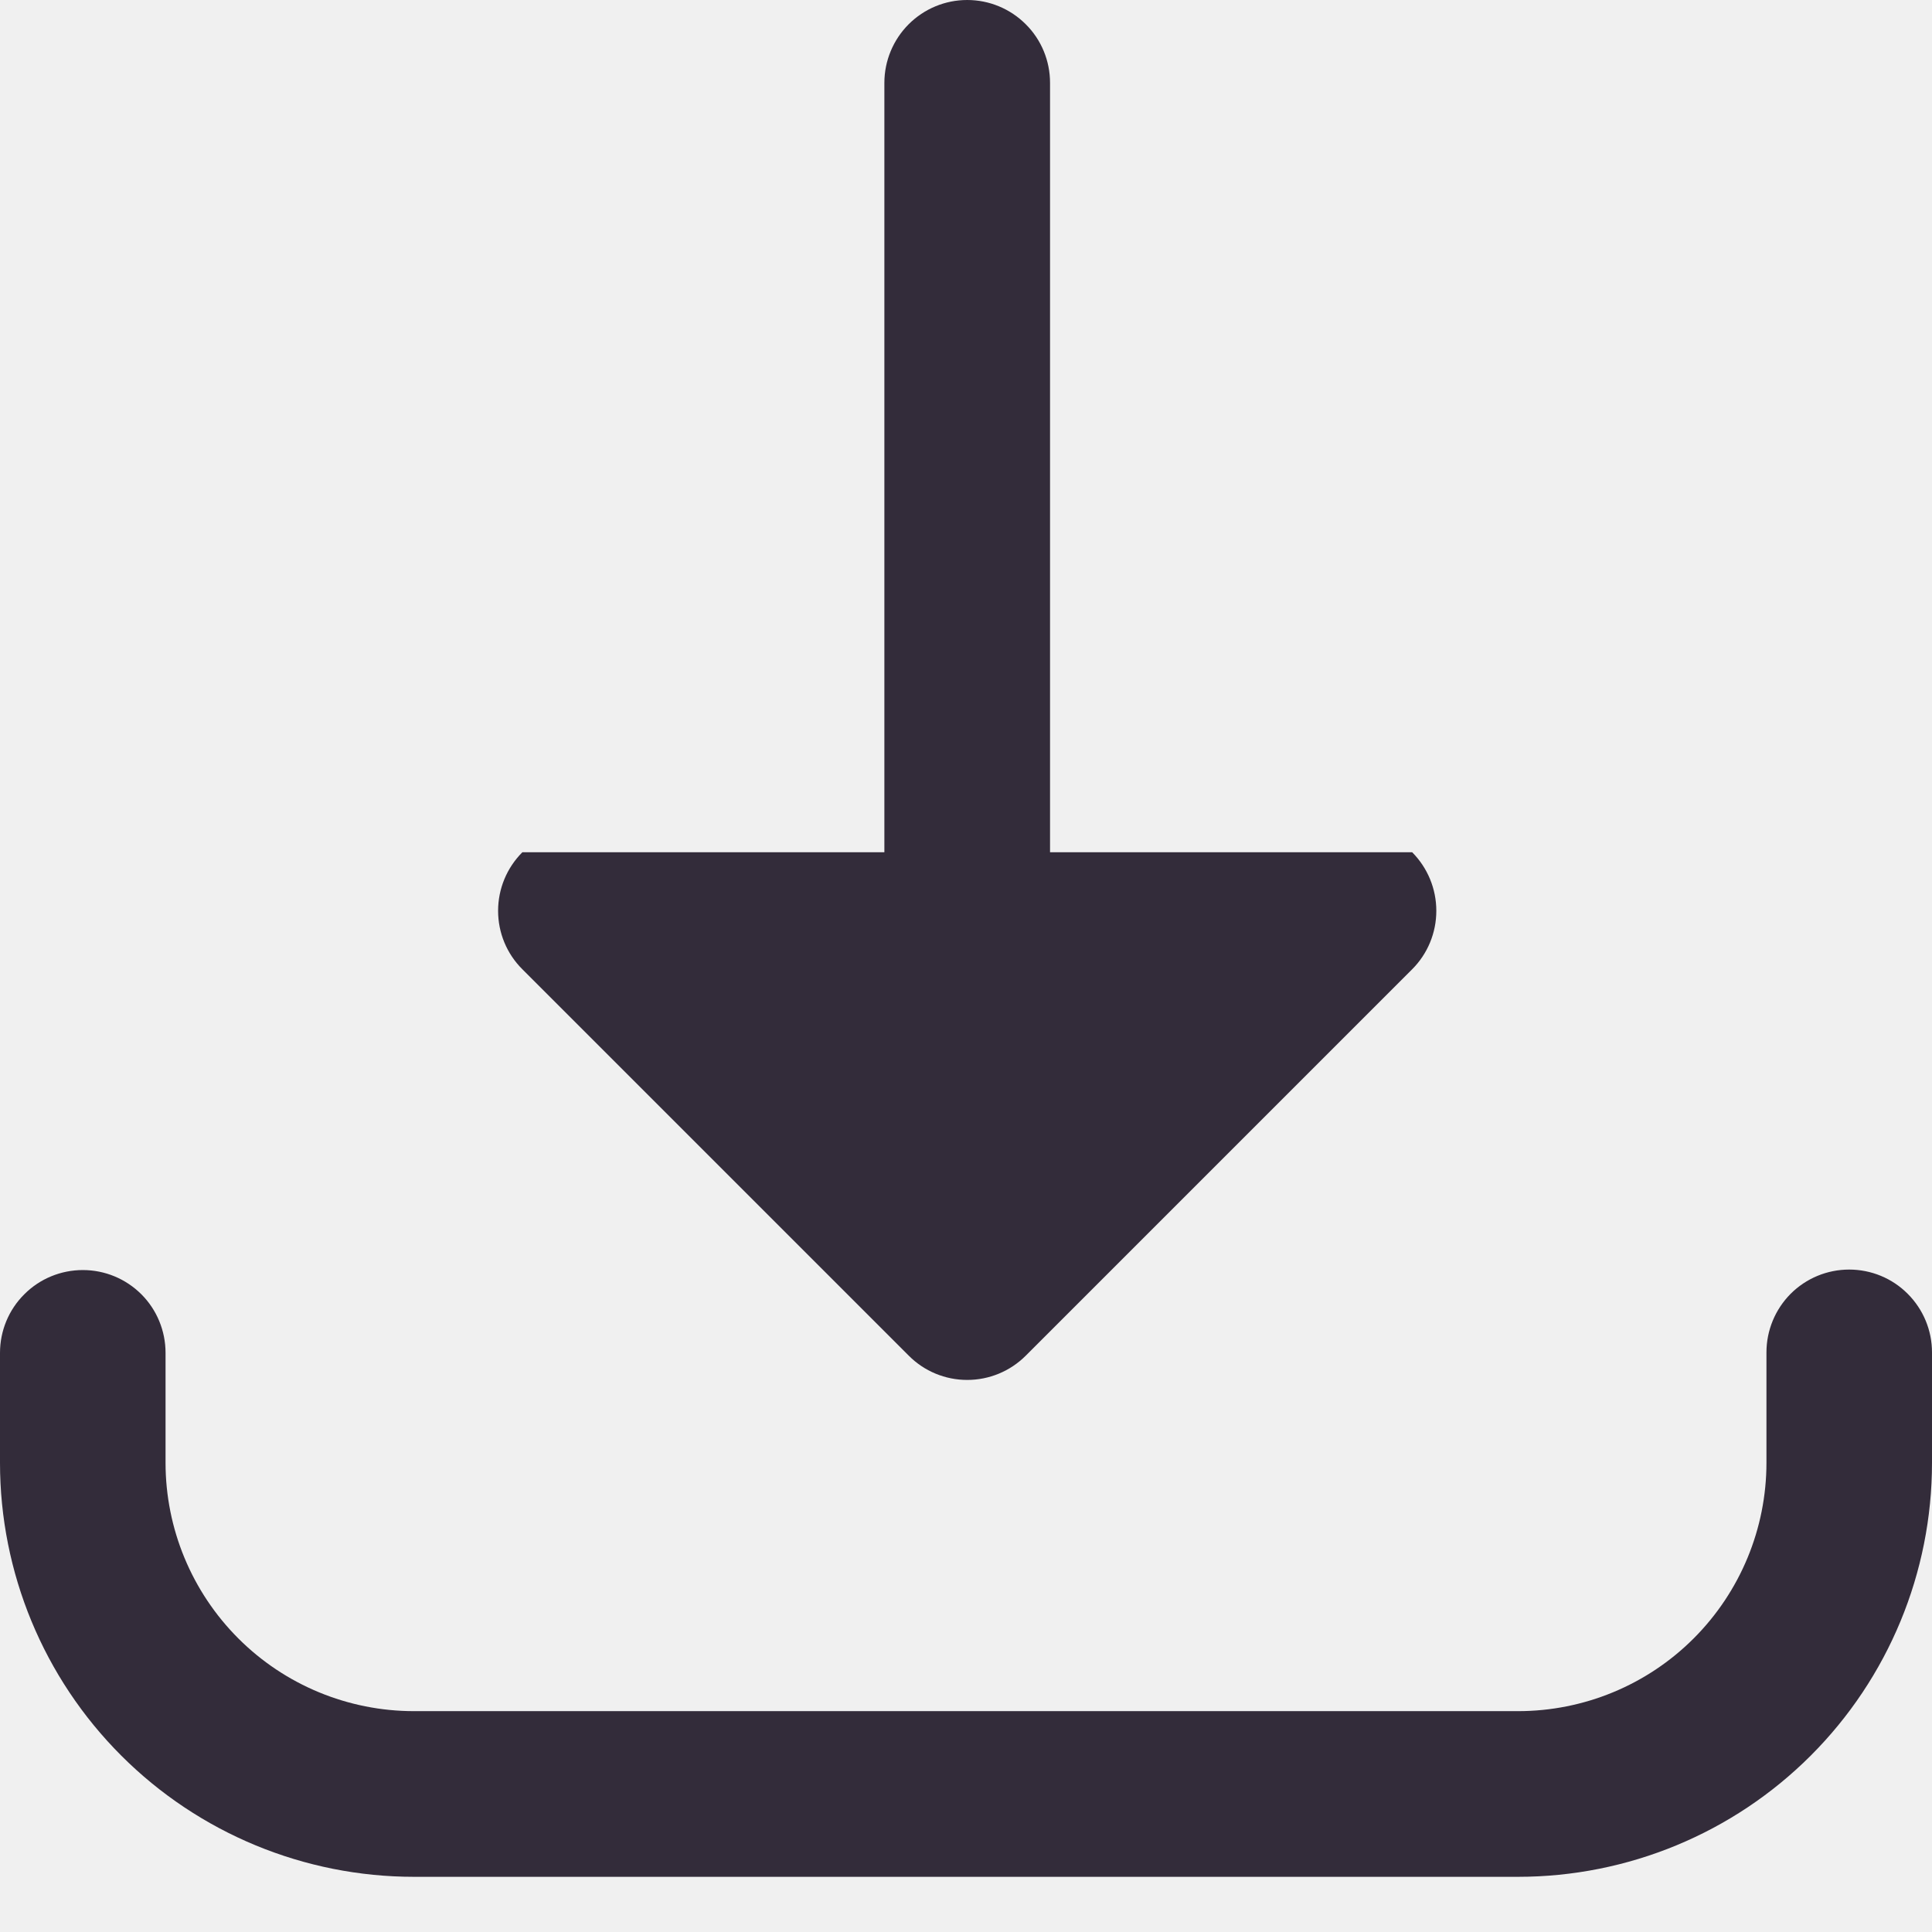
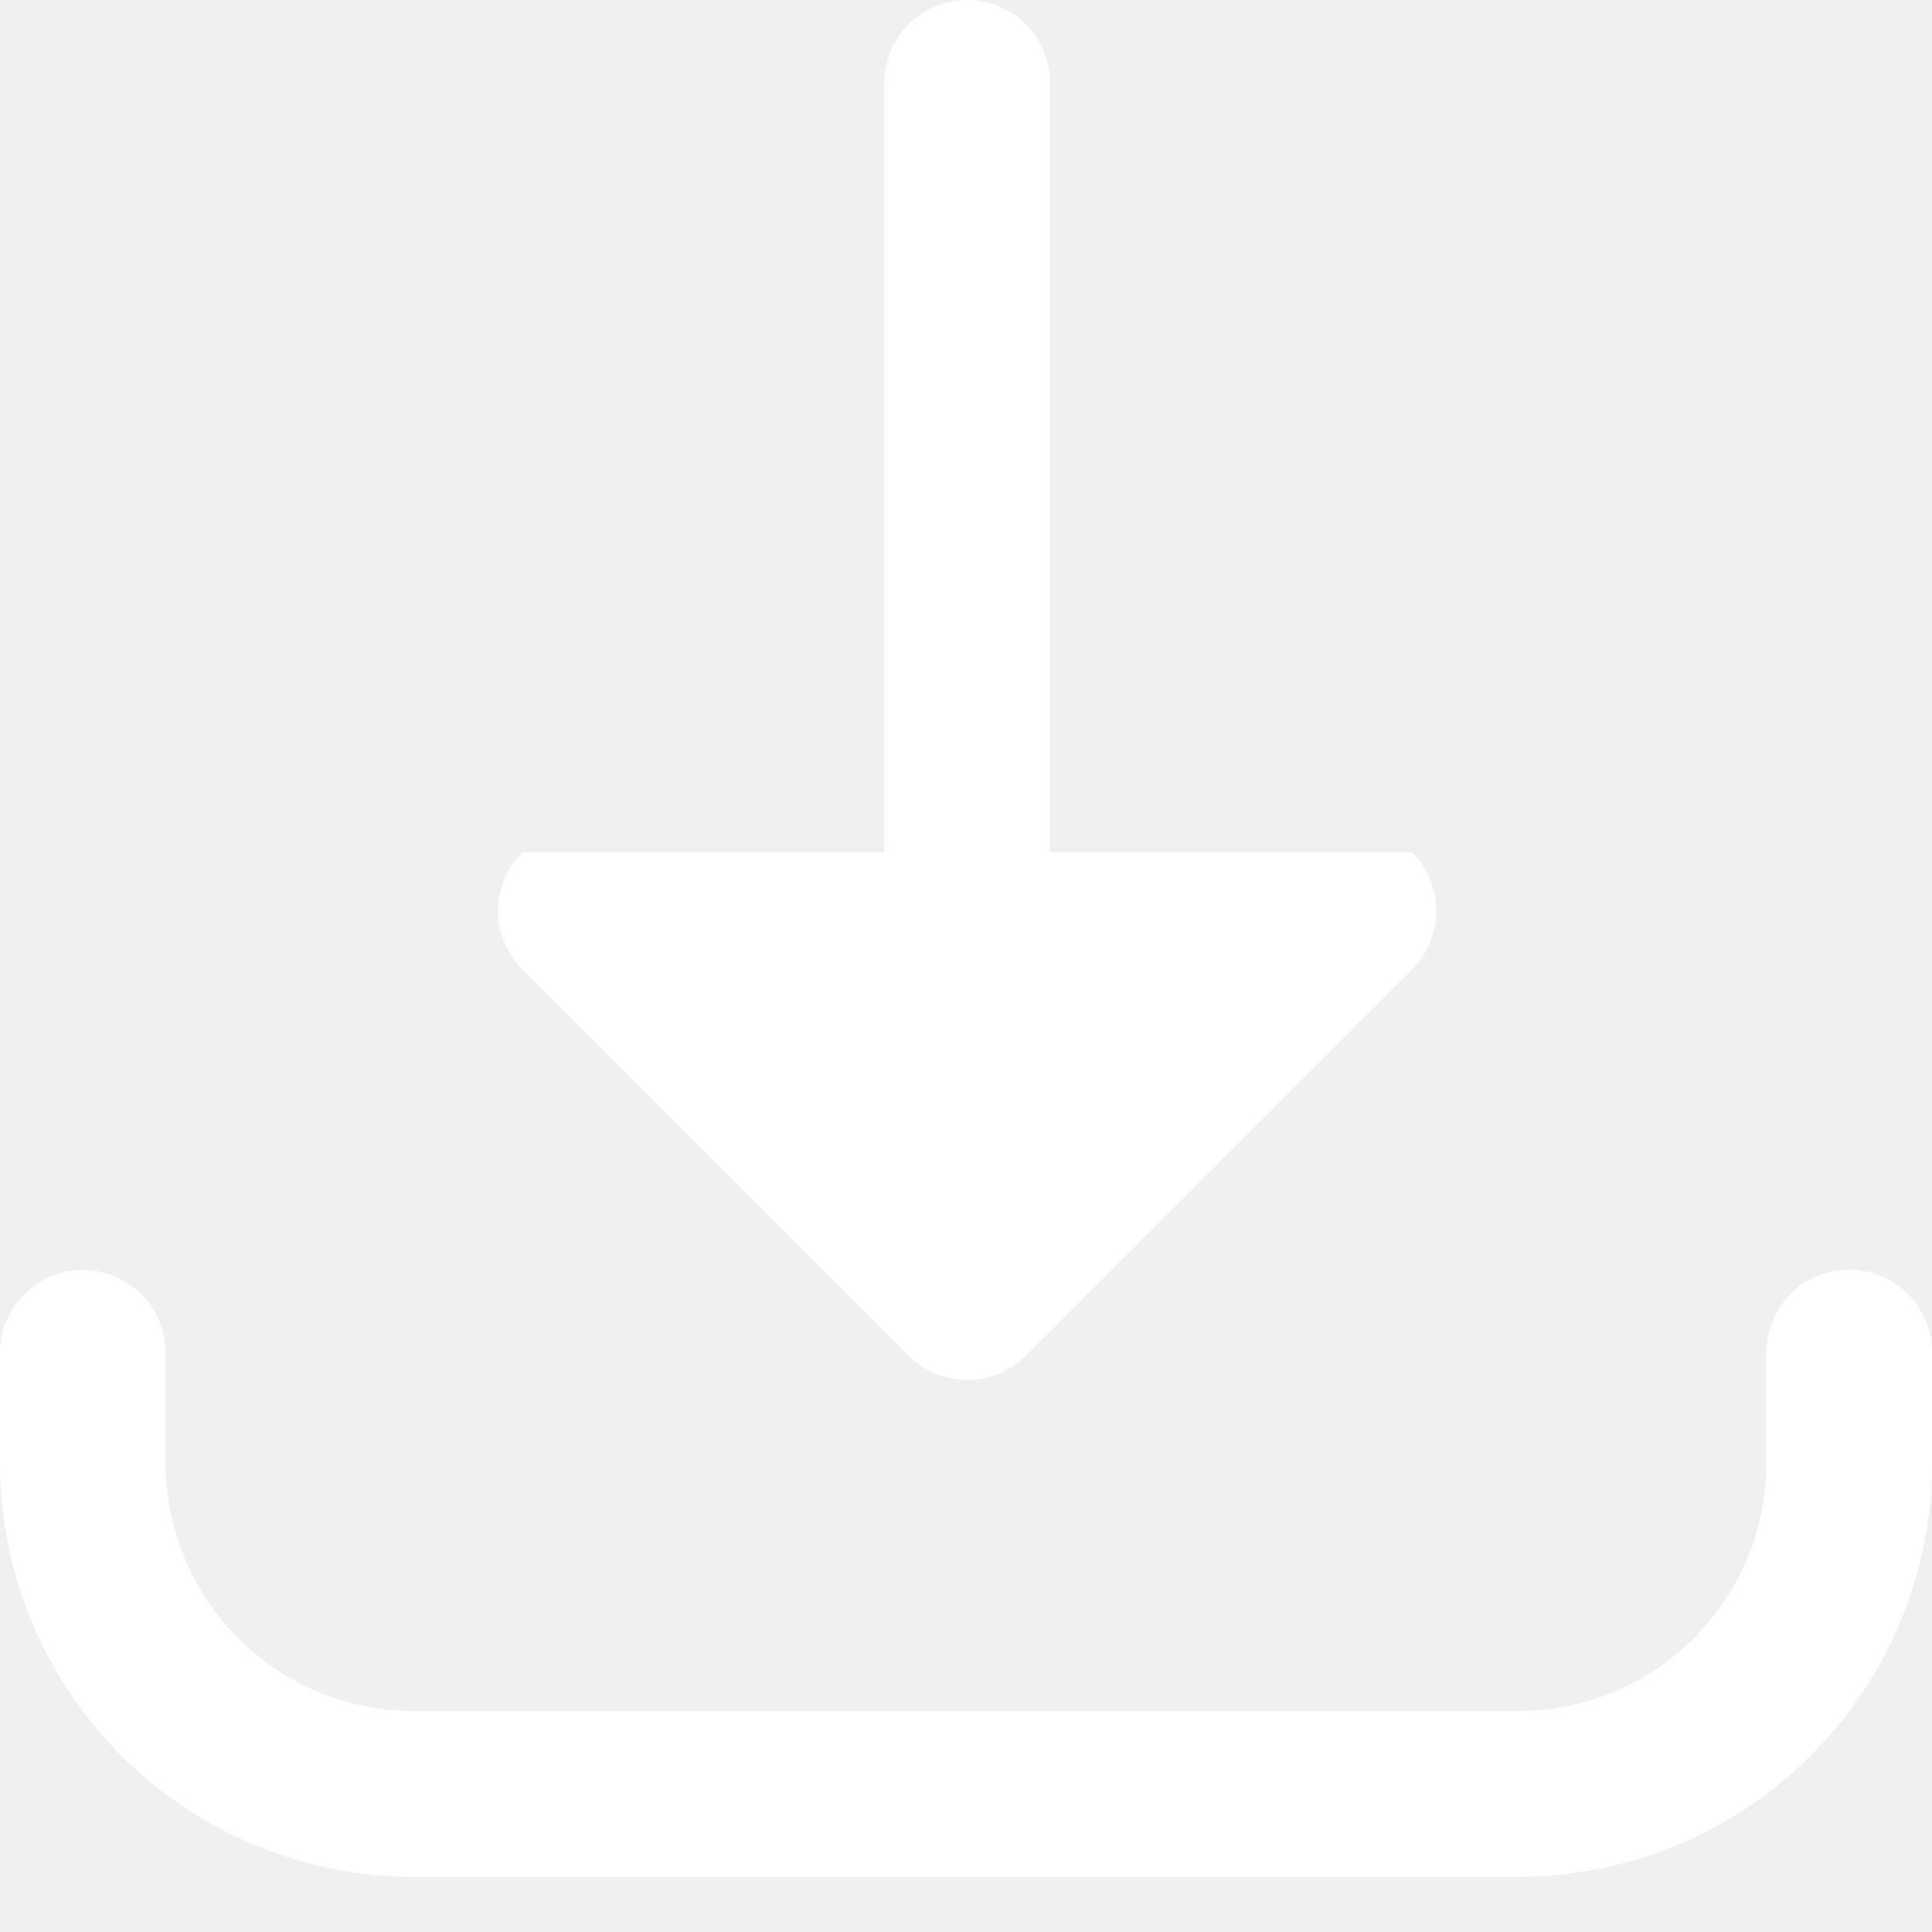
<svg xmlns="http://www.w3.org/2000/svg" width="16" height="16" viewBox="0 0 16 16" fill="none">
-   <path d="M15.314 10.514C15.496 10.514 15.671 10.586 15.799 10.715C15.928 10.844 16 11.018 16 11.2V12.114C16 13.024 15.639 13.896 14.996 14.539C14.353 15.182 13.481 15.543 12.571 15.543H3.429C2.519 15.543 1.647 15.182 1.004 14.539C0.361 13.896 0 13.024 0 12.114V11.204C0 11.022 0.072 10.847 0.201 10.719C0.329 10.59 0.504 10.518 0.686 10.518C0.868 10.518 1.042 10.59 1.171 10.719C1.299 10.847 1.371 11.022 1.371 11.204V12.114C1.371 12.66 1.588 13.183 1.974 13.569C2.36 13.955 2.883 14.171 3.429 14.171H12.571C13.117 14.171 13.64 13.955 14.026 13.569C14.412 13.183 14.629 12.66 14.629 12.114V11.2C14.629 11.018 14.701 10.844 14.829 10.715C14.958 10.586 15.132 10.514 15.314 10.514Z" fill="#332C3A" />
-   <path d="M8.696 0.686C8.696 0.504 8.624 0.329 8.495 0.201C8.366 0.072 8.192 0 8.01 0C7.828 0 7.654 0.072 7.525 0.201C7.397 0.329 7.324 0.504 7.324 0.686V7.058H4.326C4.197 7.187 4.125 7.361 4.125 7.543C4.125 7.725 4.197 7.899 4.326 8.027L7.526 11.227C7.654 11.356 7.828 11.428 8.01 11.428C8.192 11.428 8.366 11.356 8.495 11.227L11.695 8.027C11.823 7.899 11.895 7.725 11.895 7.543C11.895 7.361 11.823 7.187 11.695 7.058H8.696V0.686Z" fill="#332C3A" />
+   <path d="M15.314 10.514C15.496 10.514 15.671 10.586 15.799 10.715C15.928 10.844 16 11.018 16 11.2V12.114C16 13.024 15.639 13.896 14.996 14.539C14.353 15.182 13.481 15.543 12.571 15.543H3.429C2.519 15.543 1.647 15.182 1.004 14.539C0.361 13.896 0 13.024 0 12.114V11.204C0 11.022 0.072 10.847 0.201 10.719C0.329 10.59 0.504 10.518 0.686 10.518C0.868 10.518 1.042 10.59 1.171 10.719C1.299 10.847 1.371 11.022 1.371 11.204V12.114C1.371 12.66 1.588 13.183 1.974 13.569C2.36 13.955 2.883 14.171 3.429 14.171H12.571C13.117 14.171 13.64 13.955 14.026 13.569C14.412 13.183 14.629 12.66 14.629 12.114V11.2C14.629 11.018 14.701 10.844 14.829 10.715C14.958 10.586 15.132 10.514 15.314 10.514Z" fill="#FFFFFF" />
+   <path d="M8.696 0.686C8.696 0.504 8.624 0.329 8.495 0.201C8.366 0.072 8.192 0 8.01 0C7.828 0 7.654 0.072 7.525 0.201C7.397 0.329 7.324 0.504 7.324 0.686V7.058H4.326C4.197 7.187 4.125 7.361 4.125 7.543C4.125 7.725 4.197 7.899 4.326 8.027L7.526 11.227C7.654 11.356 7.828 11.428 8.01 11.428C8.192 11.428 8.366 11.356 8.495 11.227L11.695 8.027C11.823 7.899 11.895 7.725 11.895 7.543C11.895 7.361 11.823 7.187 11.695 7.058H8.696V0.686Z" fill="#FFFFFF" />
</svg>
